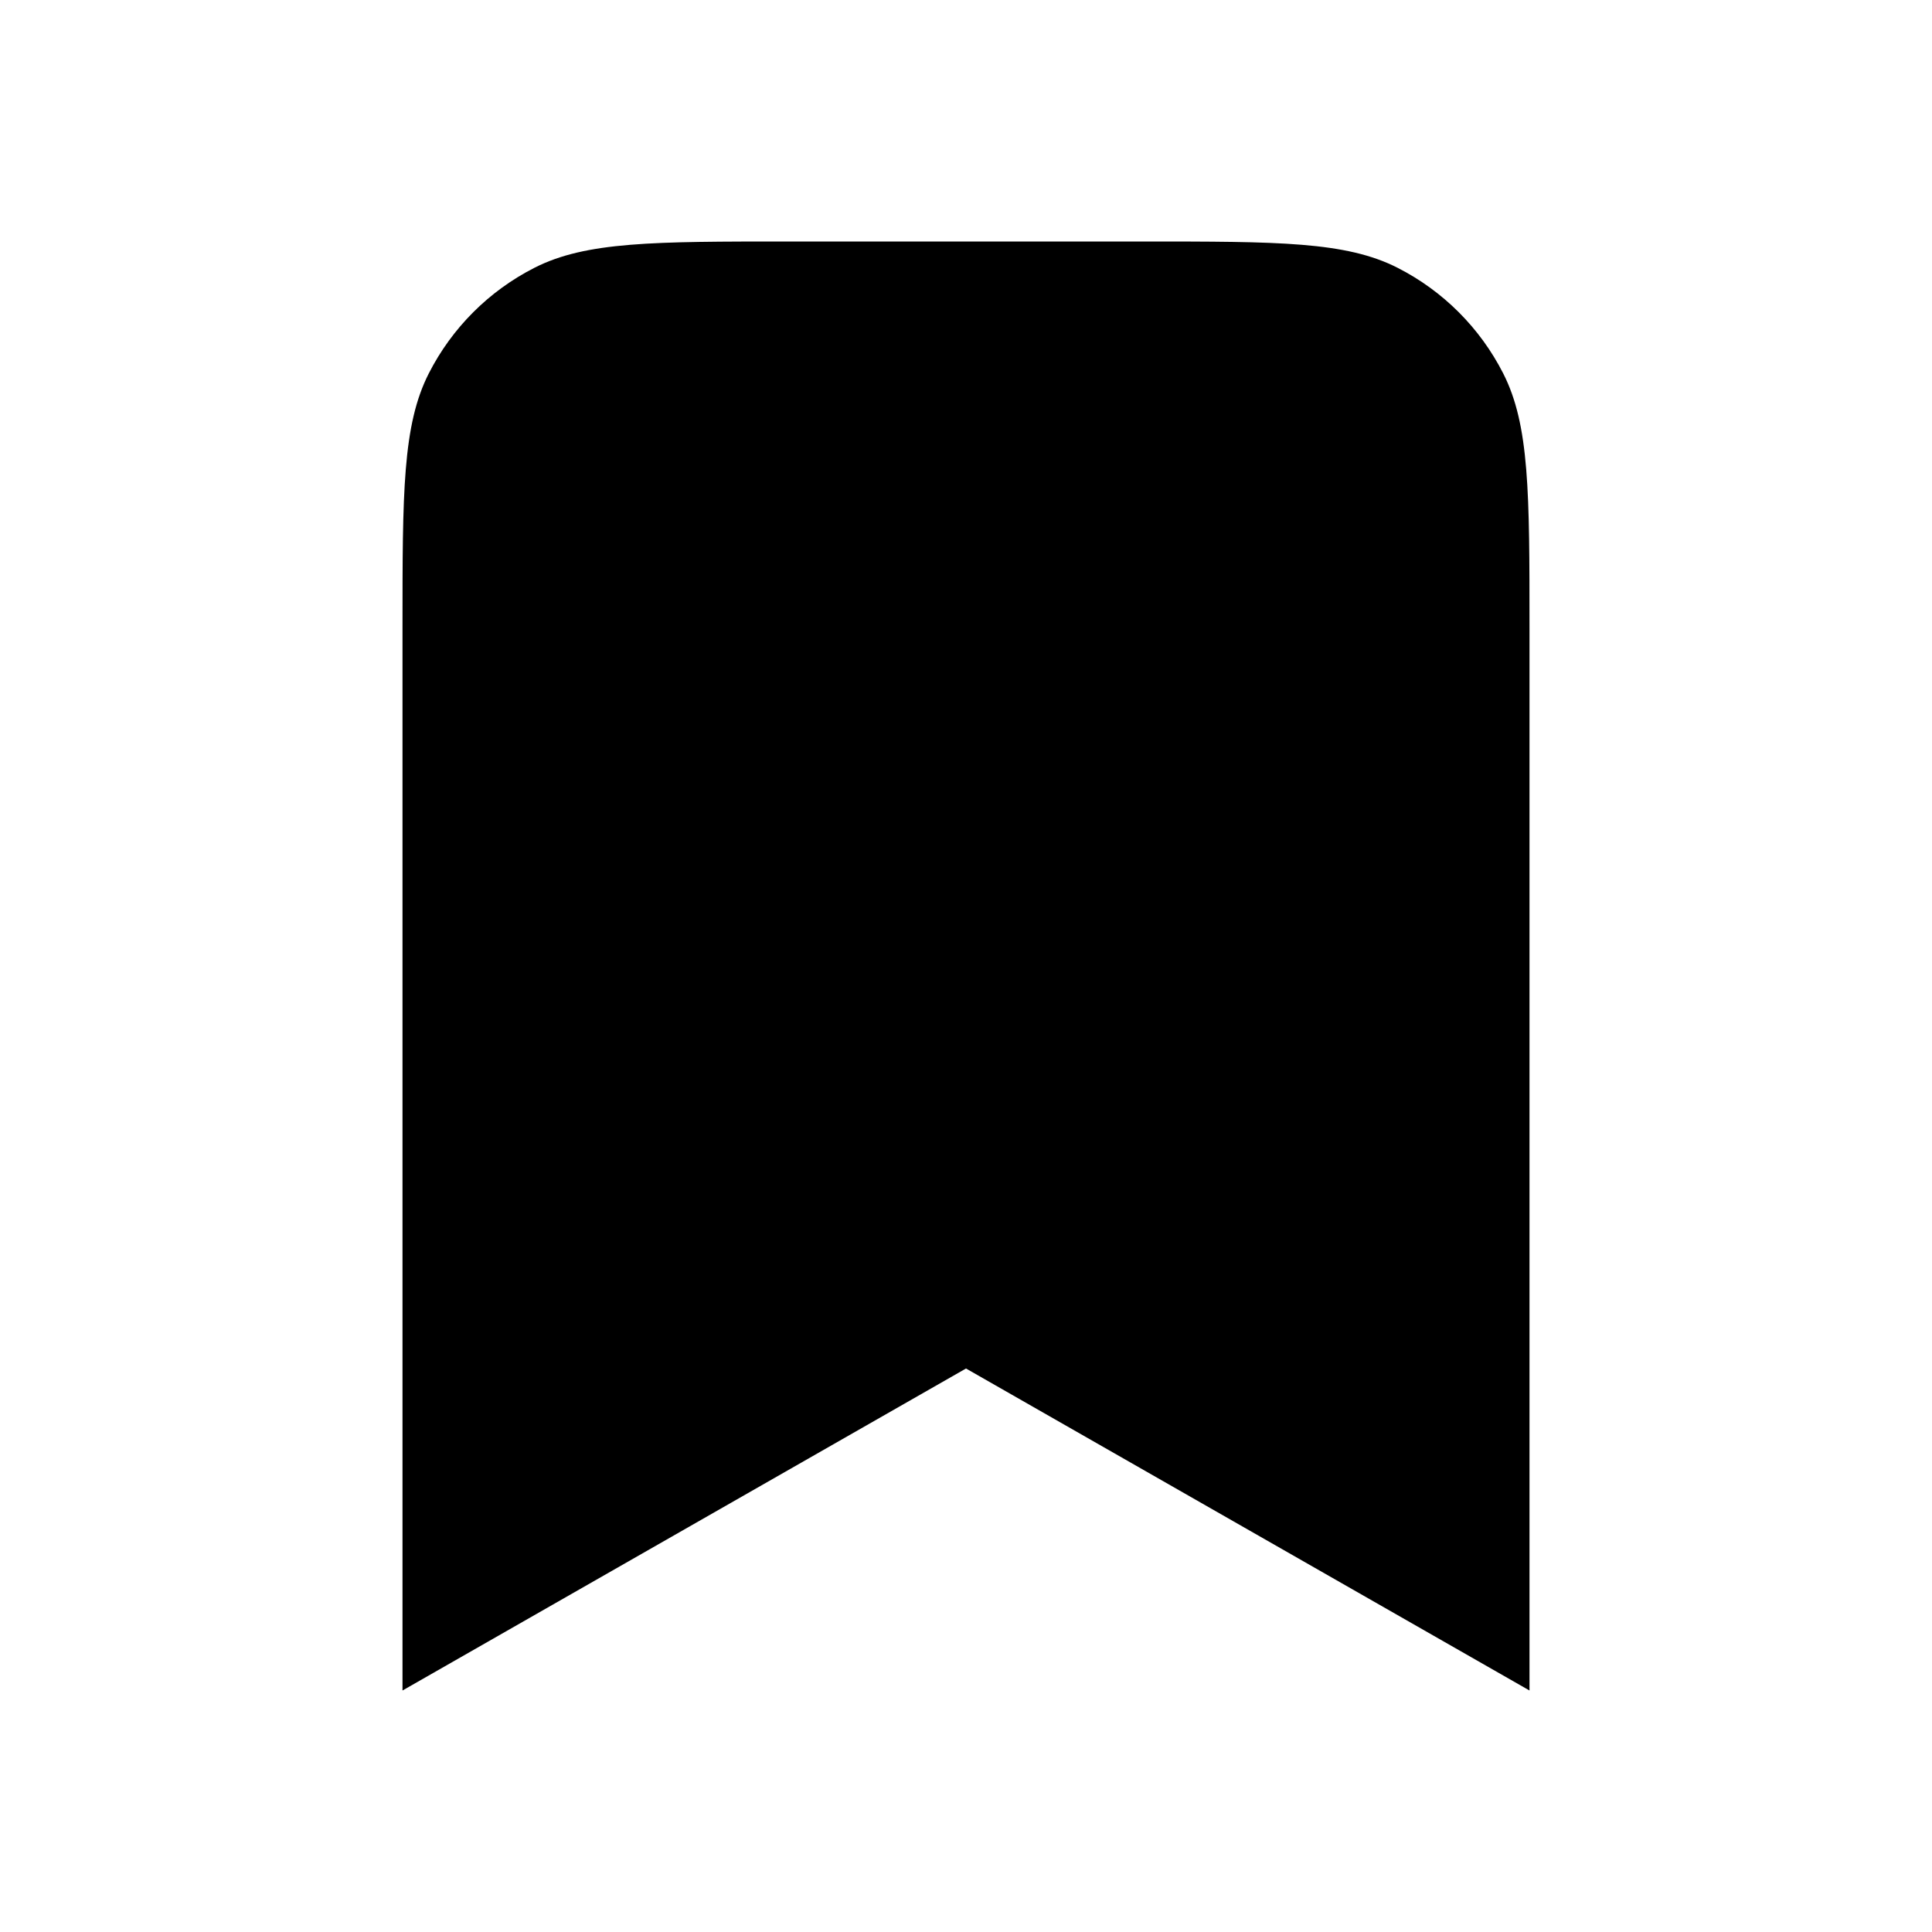
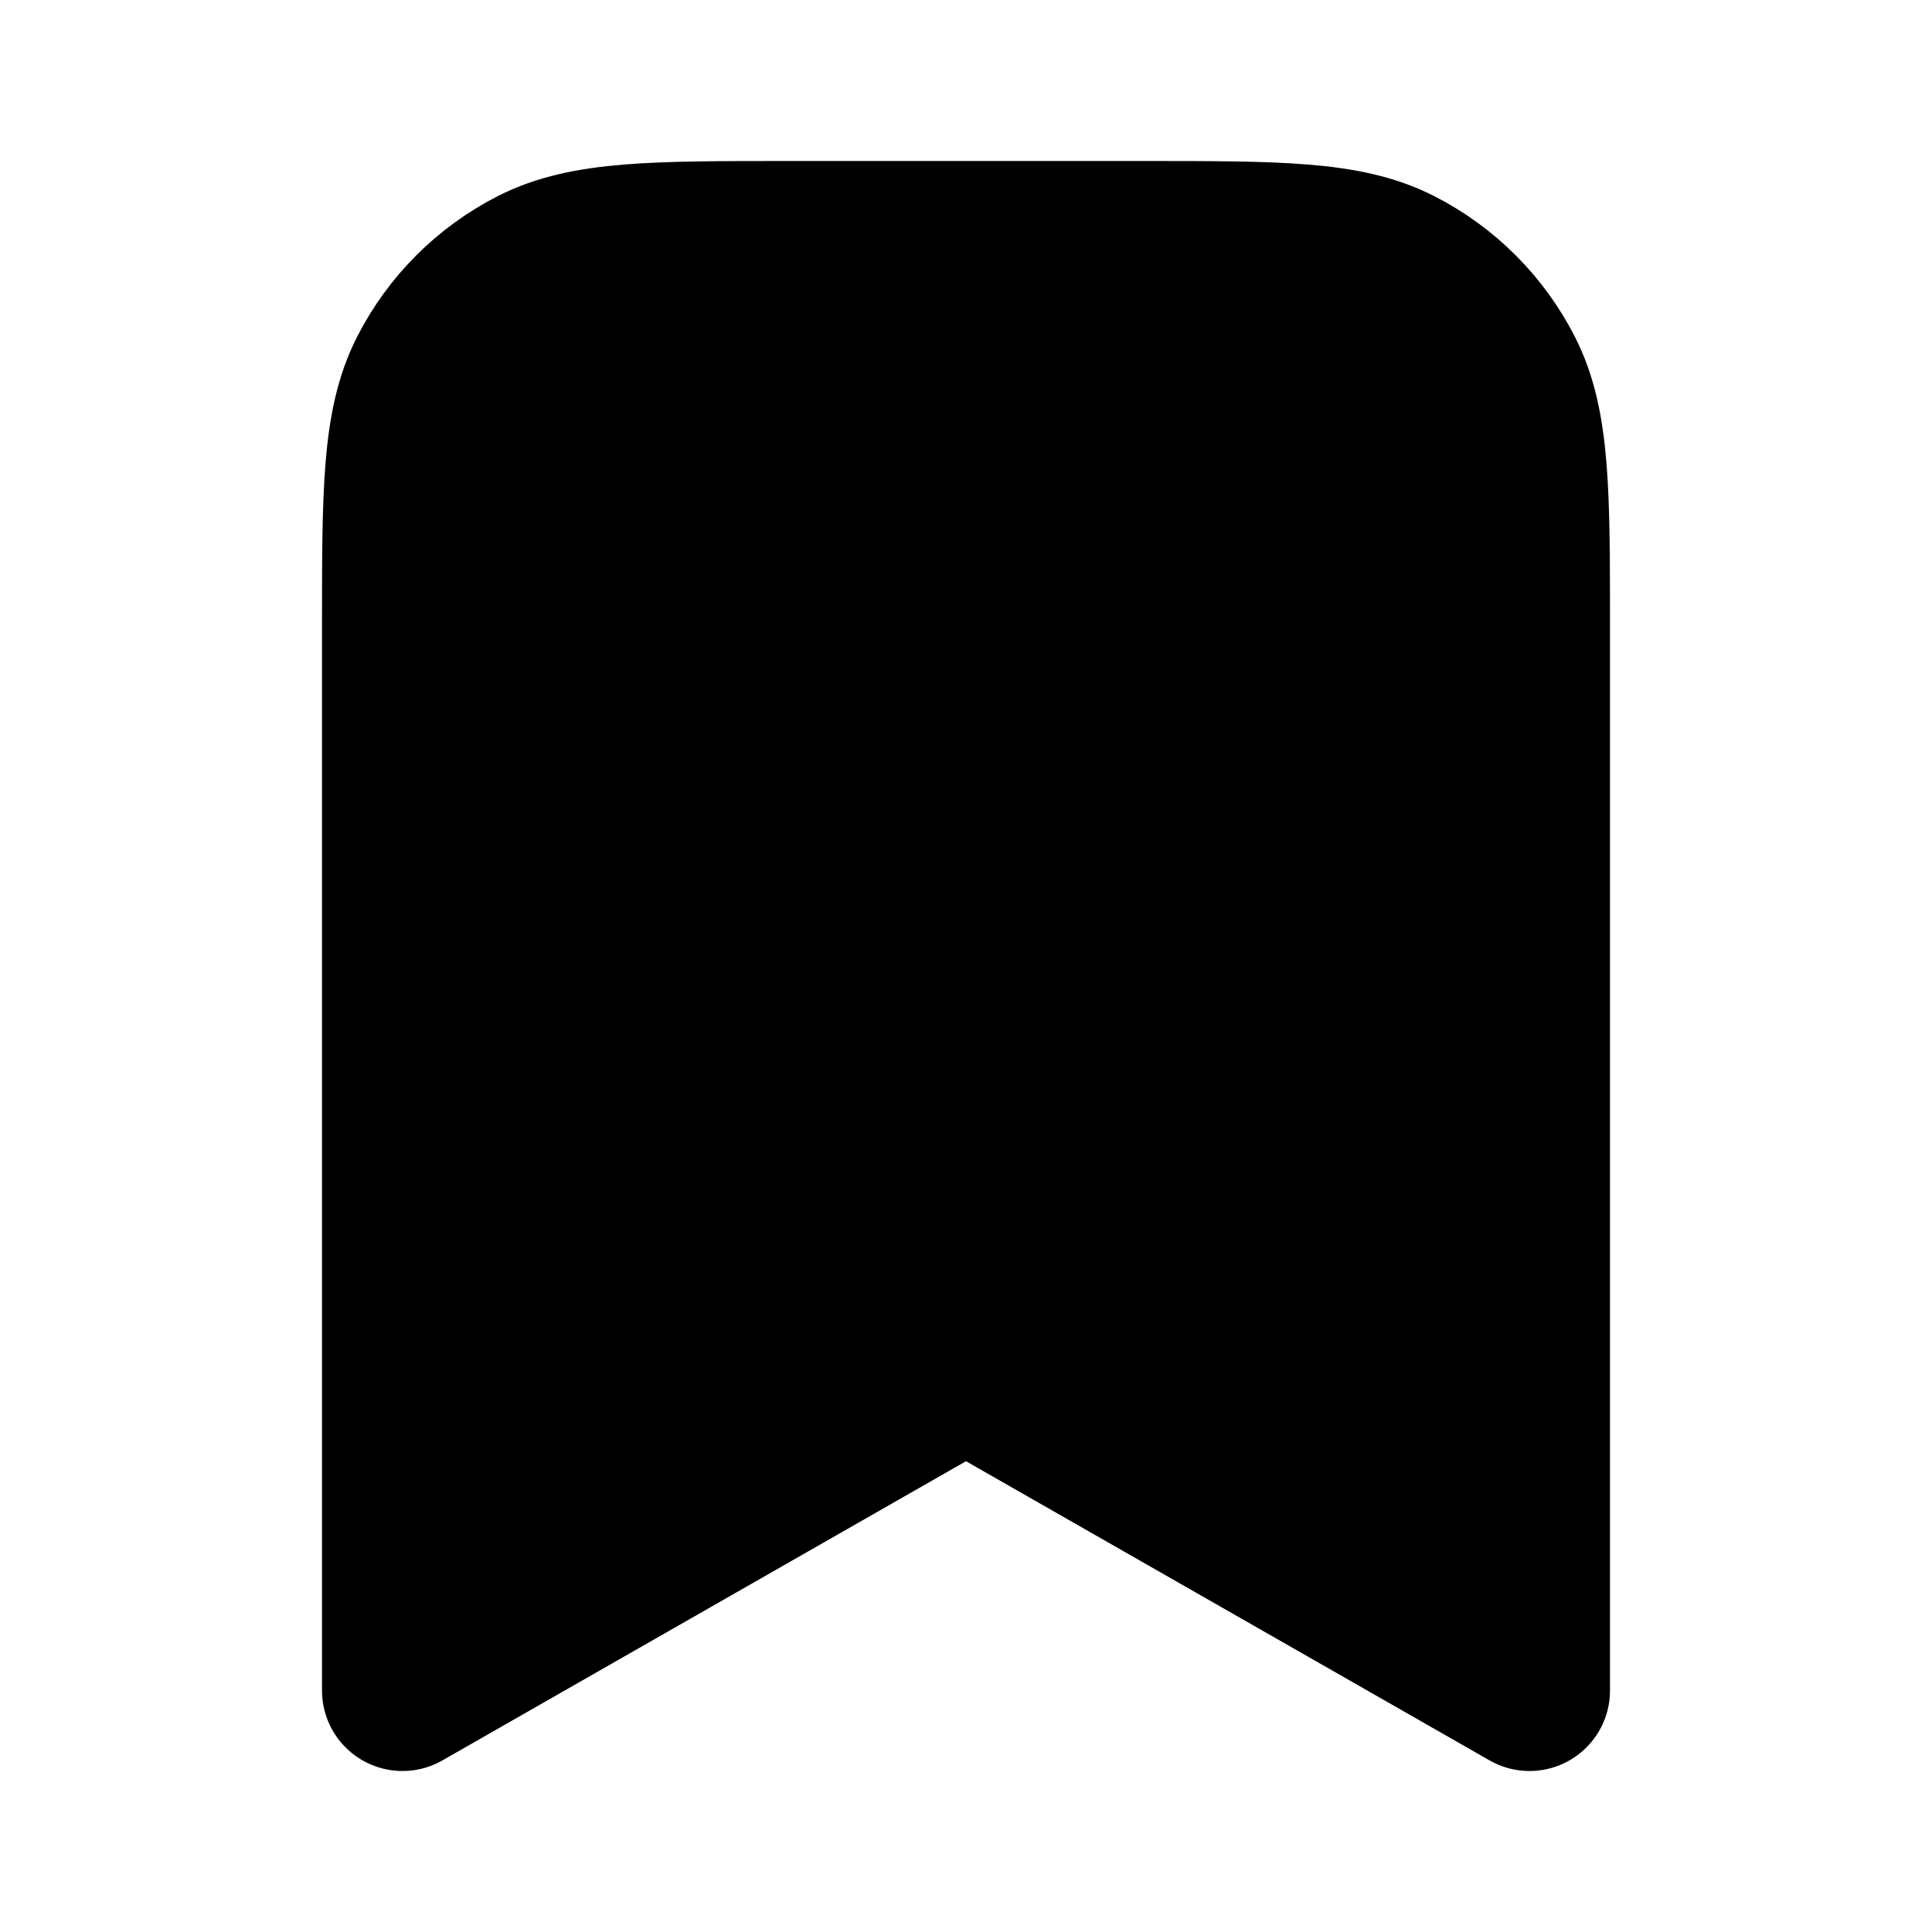
<svg xmlns="http://www.w3.org/2000/svg" viewBox="0 0 24 24" width="24" height="24" fill="none" stroke="black" stroke-width="2" stroke-linecap="round" stroke-linejoin="round">
-   <path d="M5 7.8c0-1.68 0-2.52.327-3.162a3 3 0 0 1 1.311-1.311C7.28 3 8.12 3 9.8 3h4.4c1.68 0 2.52 0 3.162.327a3 3 0 0 1 1.311 1.311C19 5.28 19 6.12 19 7.8V21l-7-4-7 4V7.8Z" fill="black" stroke="none" />
+   <path d="M5 7.8c0-1.68 0-2.52.327-3.162a3 3 0 0 1 1.311-1.311C7.28 3 8.12 3 9.8 3h4.4c1.68 0 2.52 0 3.162.327a3 3 0 0 1 1.311 1.311C19 5.28 19 6.12 19 7.8V21l-7-4-7 4V7.8Z" fill="black" />
</svg>
